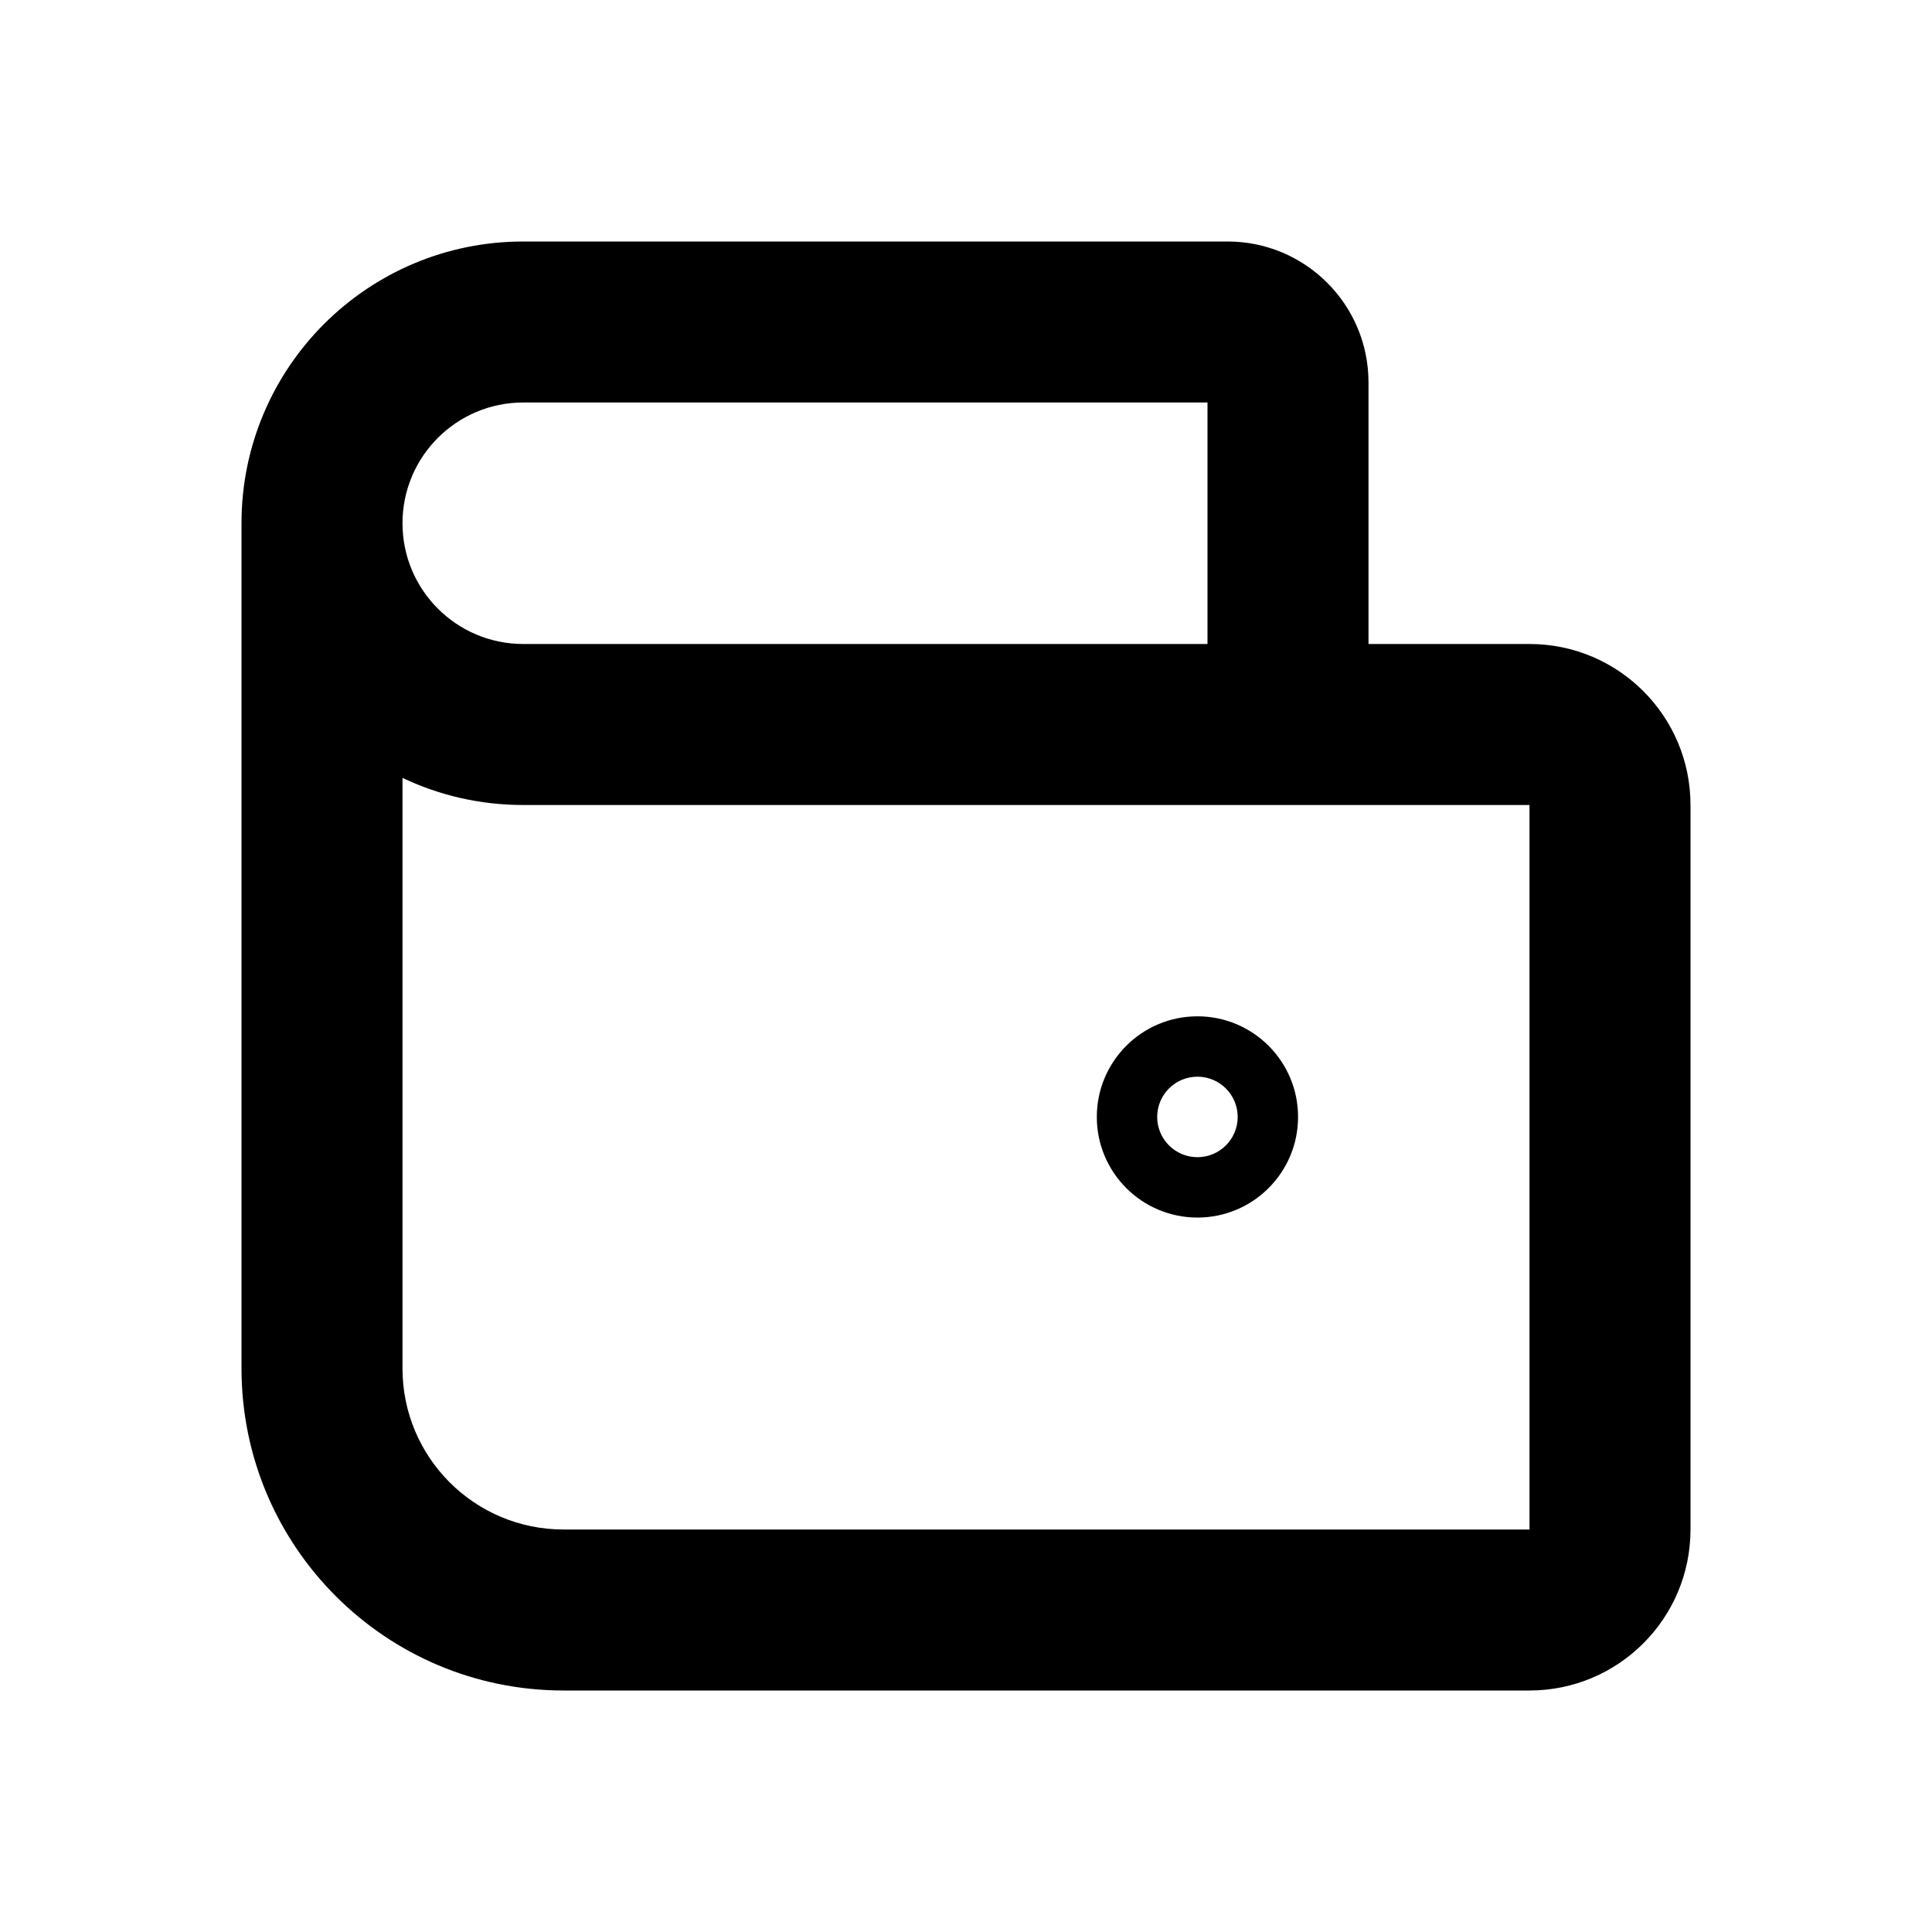
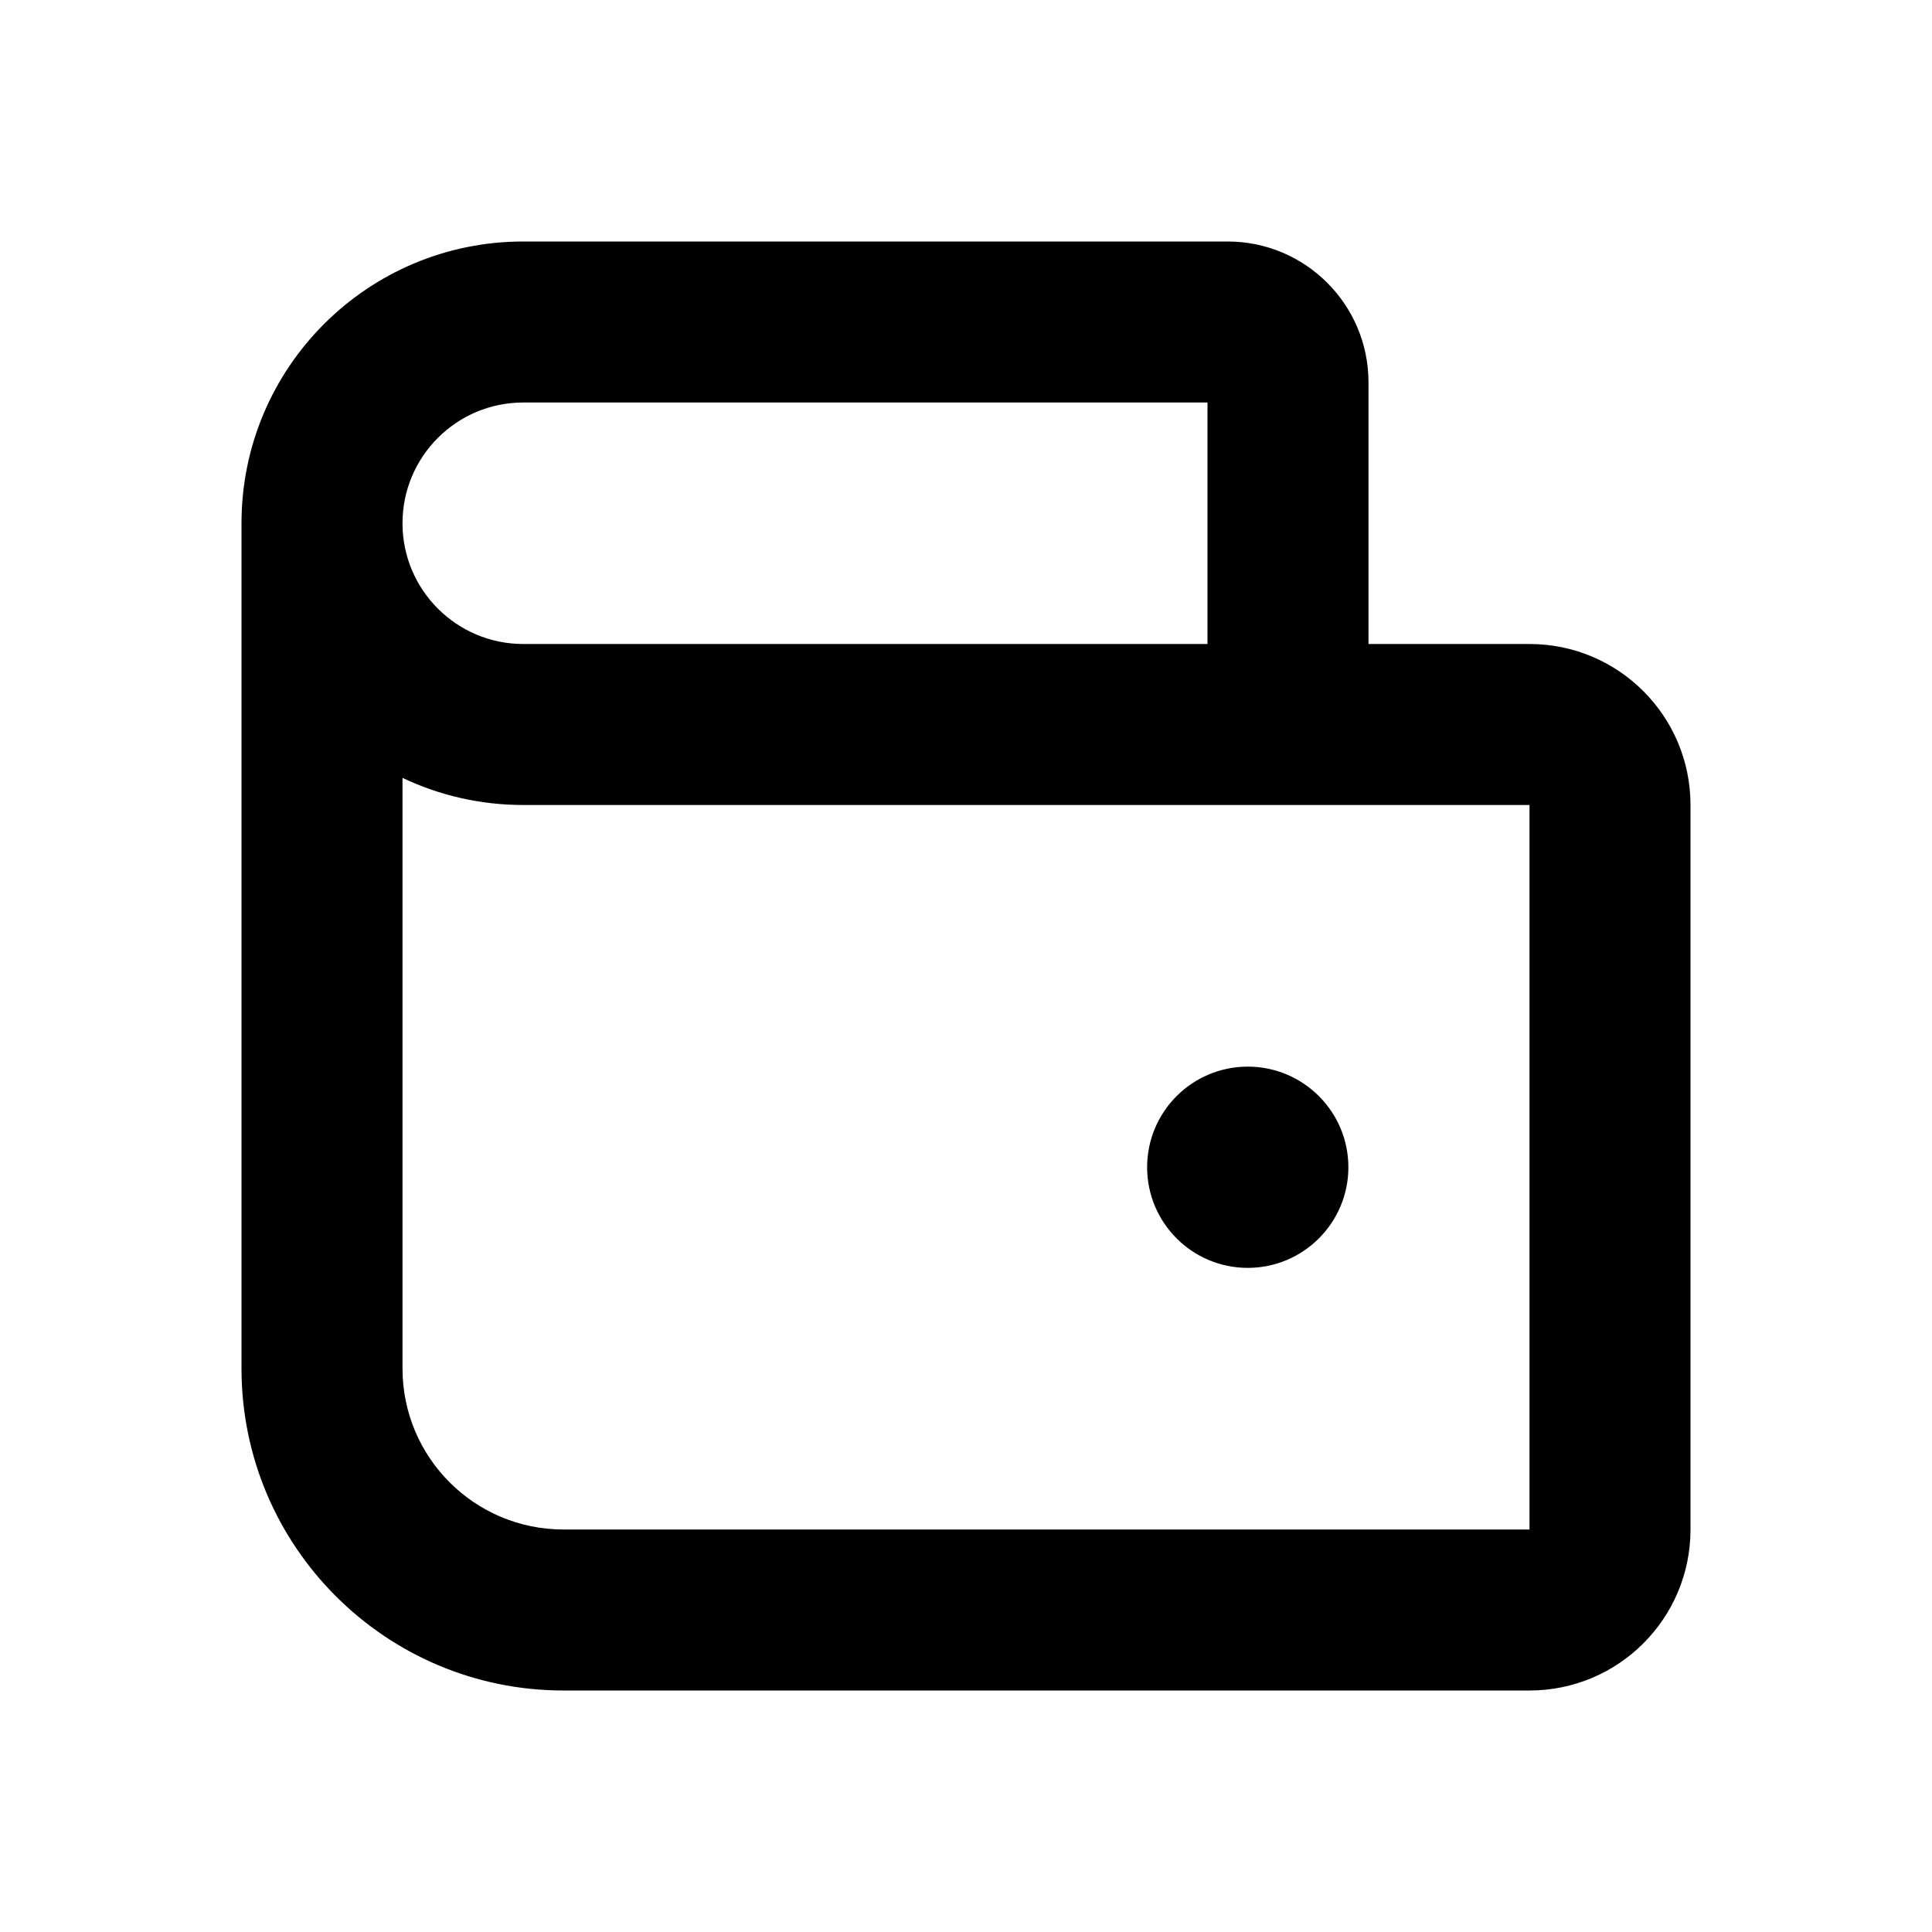
<svg xmlns="http://www.w3.org/2000/svg" width="24" height="24" fill="currentColor" viewBox="0 0 24 24">
-   <path fill-rule="evenodd" d="M14.875 12.625a1.25 1.25 0 1 1 0 2.5 1.25 1.25 0 0 1 0-2.5Zm0 .75a.5.5 0 1 0 0 1 .5.5 0 0 0 0-1Z" clip-rule="evenodd" />
-   <path fill-rule="evenodd" d="M15.25 3c.966 0 1.75.784 1.75 1.75V8h2a2 2 0 0 1 2 2v9a2 2 0 0 1-2 2H7a4 4 0 0 1-4-4V6.5A3.5 3.5 0 0 1 6.5 3h8.75ZM5 17a2 2 0 0 0 2 2h12v-9H6.5c-.537 0-1.045-.12-1.5-.337V17ZM6.5 5a1.5 1.5 0 1 0 0 3H15V5H6.5Z" clip-rule="evenodd" />
+   <path d="M15.5 13.25C16.19 13.25 16.75 13.81 16.75 14.5C16.75 15.19 16.19 15.75 15.5 15.75C14.81 15.75 14.25 15.19 14.25 14.5C14.25 13.81 14.81 13.25 15.5 13.25Z" />
+   <path fill-rule="evenodd" clip-rule="evenodd" d="M15.25 3C16.216 3 17 3.784 17 4.75V8H19C20.105 8 21 8.895 21 10V19C21 20.105 20.105 21 19 21H7C4.791 21 3 19.209 3 17V6.5C3 4.567 4.567 3 6.5 3H15.25ZM5 17C5 18.105 5.895 19 7 19H19V10H6.5C5.963 10 5.455 9.879 5 9.663V17ZM6.5 5C5.672 5 5 5.672 5 6.5C5 7.328 5.672 8 6.5 8H15V5H6.5Z" />
</svg>
